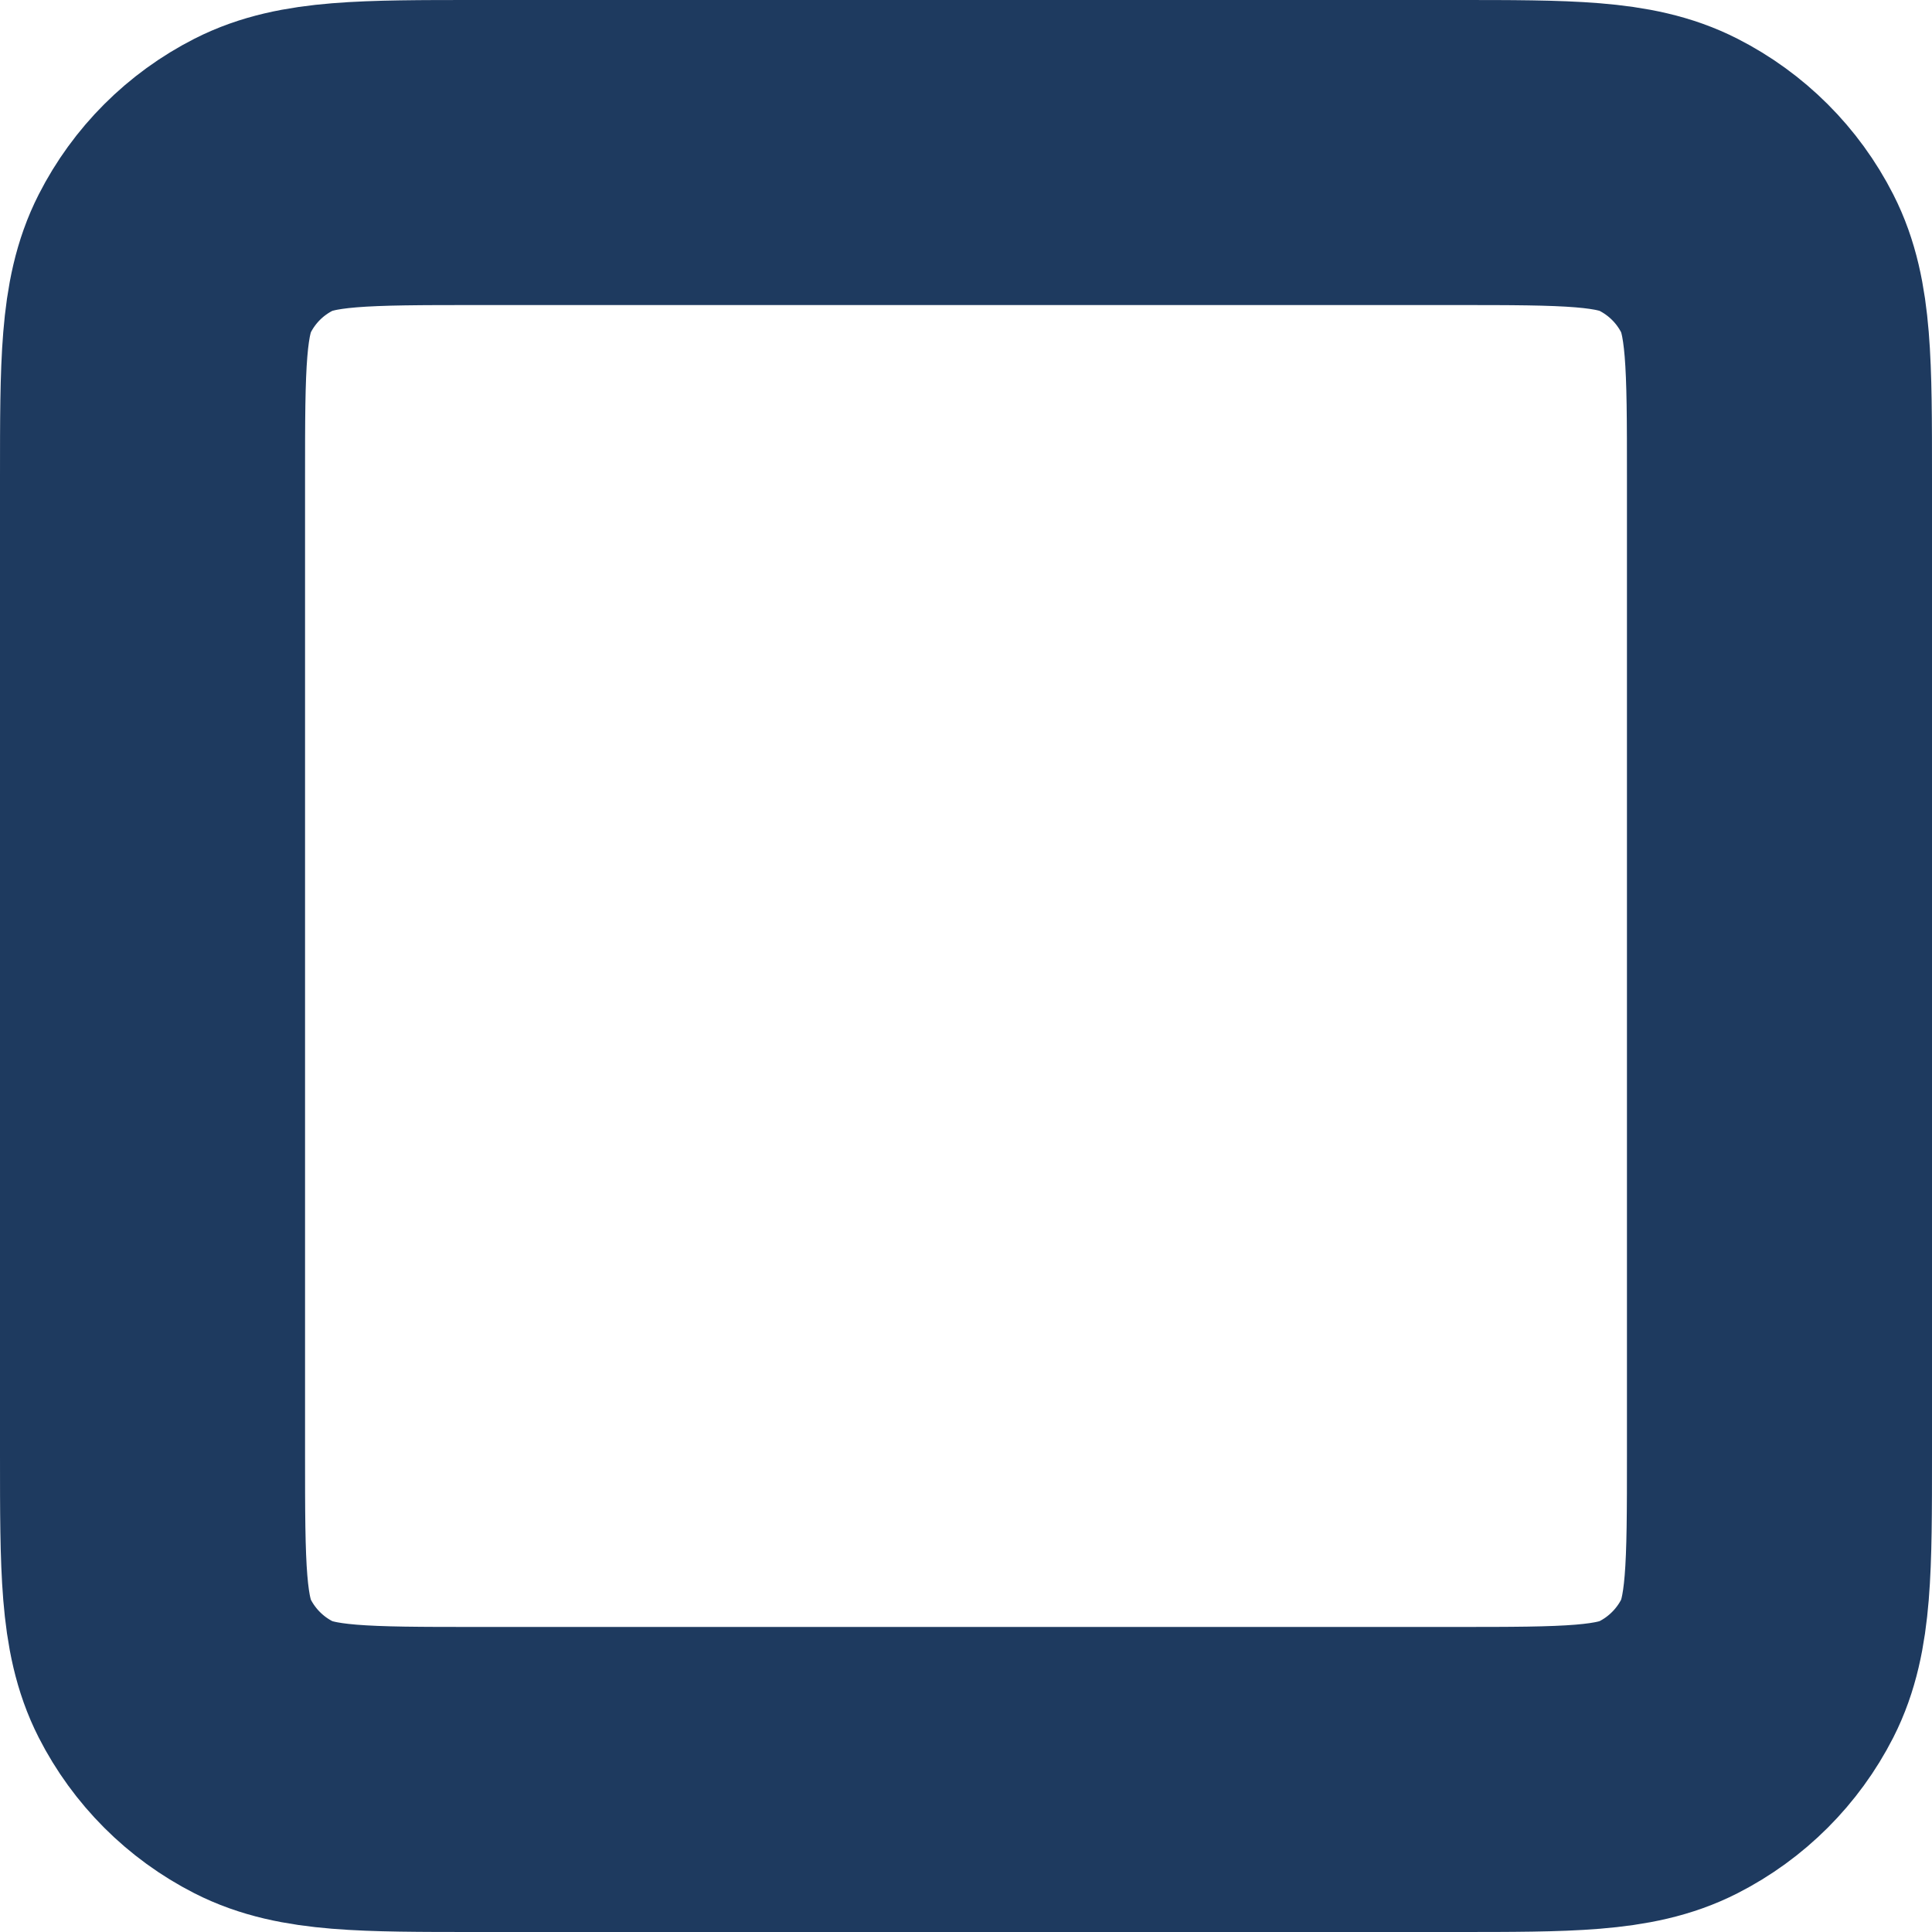
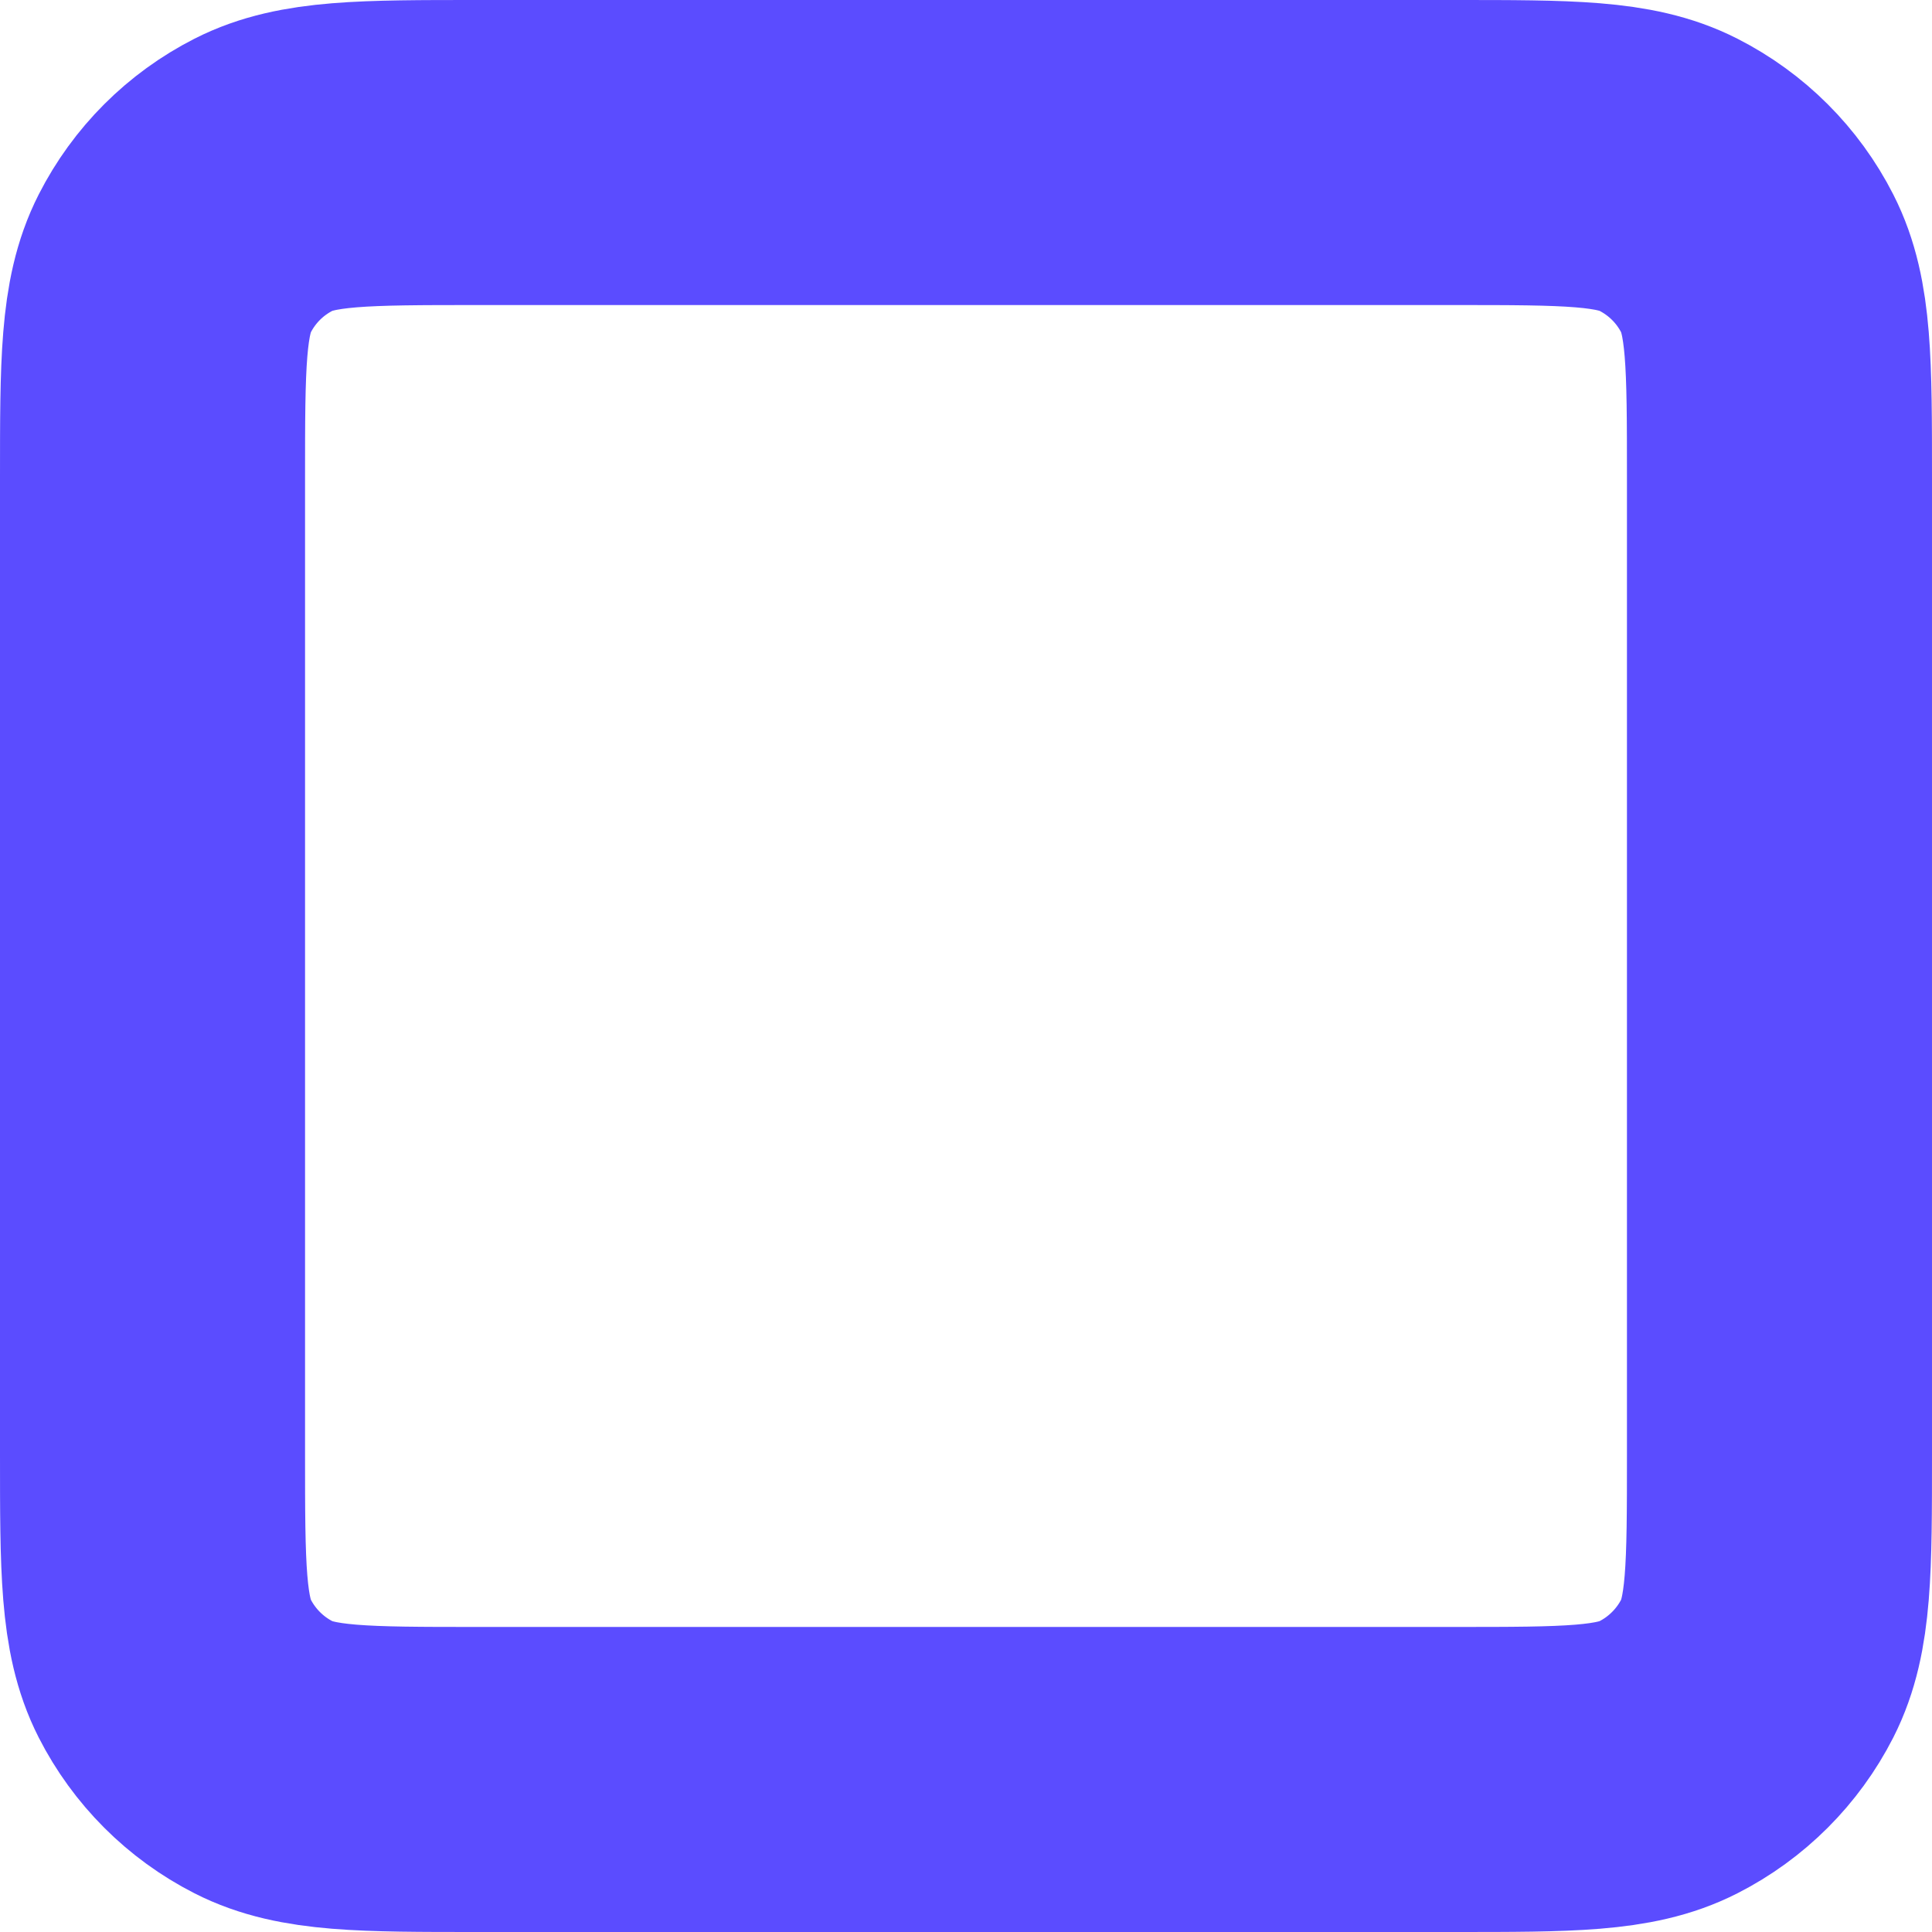
<svg xmlns="http://www.w3.org/2000/svg" width="19" height="19" viewBox="0 0 19 19" fill="none">
-   <path d="M1.5 14.3V4.7C1.5 3.58 1.5 3.02 1.718 2.592C1.91 2.215 2.215 1.91 2.592 1.718C3.02 1.5 3.58 1.5 4.7 1.5H14.3C15.42 1.5 15.98 1.5 16.407 1.718C16.784 1.91 17.09 2.215 17.282 2.592C17.5 3.019 17.5 3.579 17.5 4.697V14.304C17.5 15.421 17.5 15.98 17.282 16.408C17.09 16.784 16.784 17.09 16.407 17.282C15.98 17.5 15.421 17.5 14.303 17.5H4.697C3.579 17.5 3.019 17.5 2.592 17.282C2.215 17.09 1.91 16.784 1.718 16.408C1.5 15.98 1.5 15.42 1.5 14.3Z" stroke-width="3" stroke-linecap="round" stroke-linejoin="round" stroke="#1E3A5F" />
+   <path d="M1.5 14.3V4.7C1.5 3.58 1.5 3.02 1.718 2.592C1.91 2.215 2.215 1.91 2.592 1.718C3.02 1.5 3.58 1.5 4.7 1.5H14.3C15.42 1.5 15.98 1.5 16.407 1.718C16.784 1.91 17.09 2.215 17.282 2.592C17.5 3.019 17.5 3.579 17.5 4.697V14.304C17.5 15.421 17.5 15.98 17.282 16.408C17.09 16.784 16.784 17.09 16.407 17.282C15.98 17.5 15.421 17.5 14.303 17.5H4.697C3.579 17.5 3.019 17.5 2.592 17.282C2.215 17.09 1.91 16.784 1.718 16.408C1.5 15.98 1.5 15.42 1.5 14.3Z" stroke-width="3" stroke-linecap="round" stroke-linejoin="round" stroke="#5B4CFF" />
</svg>
